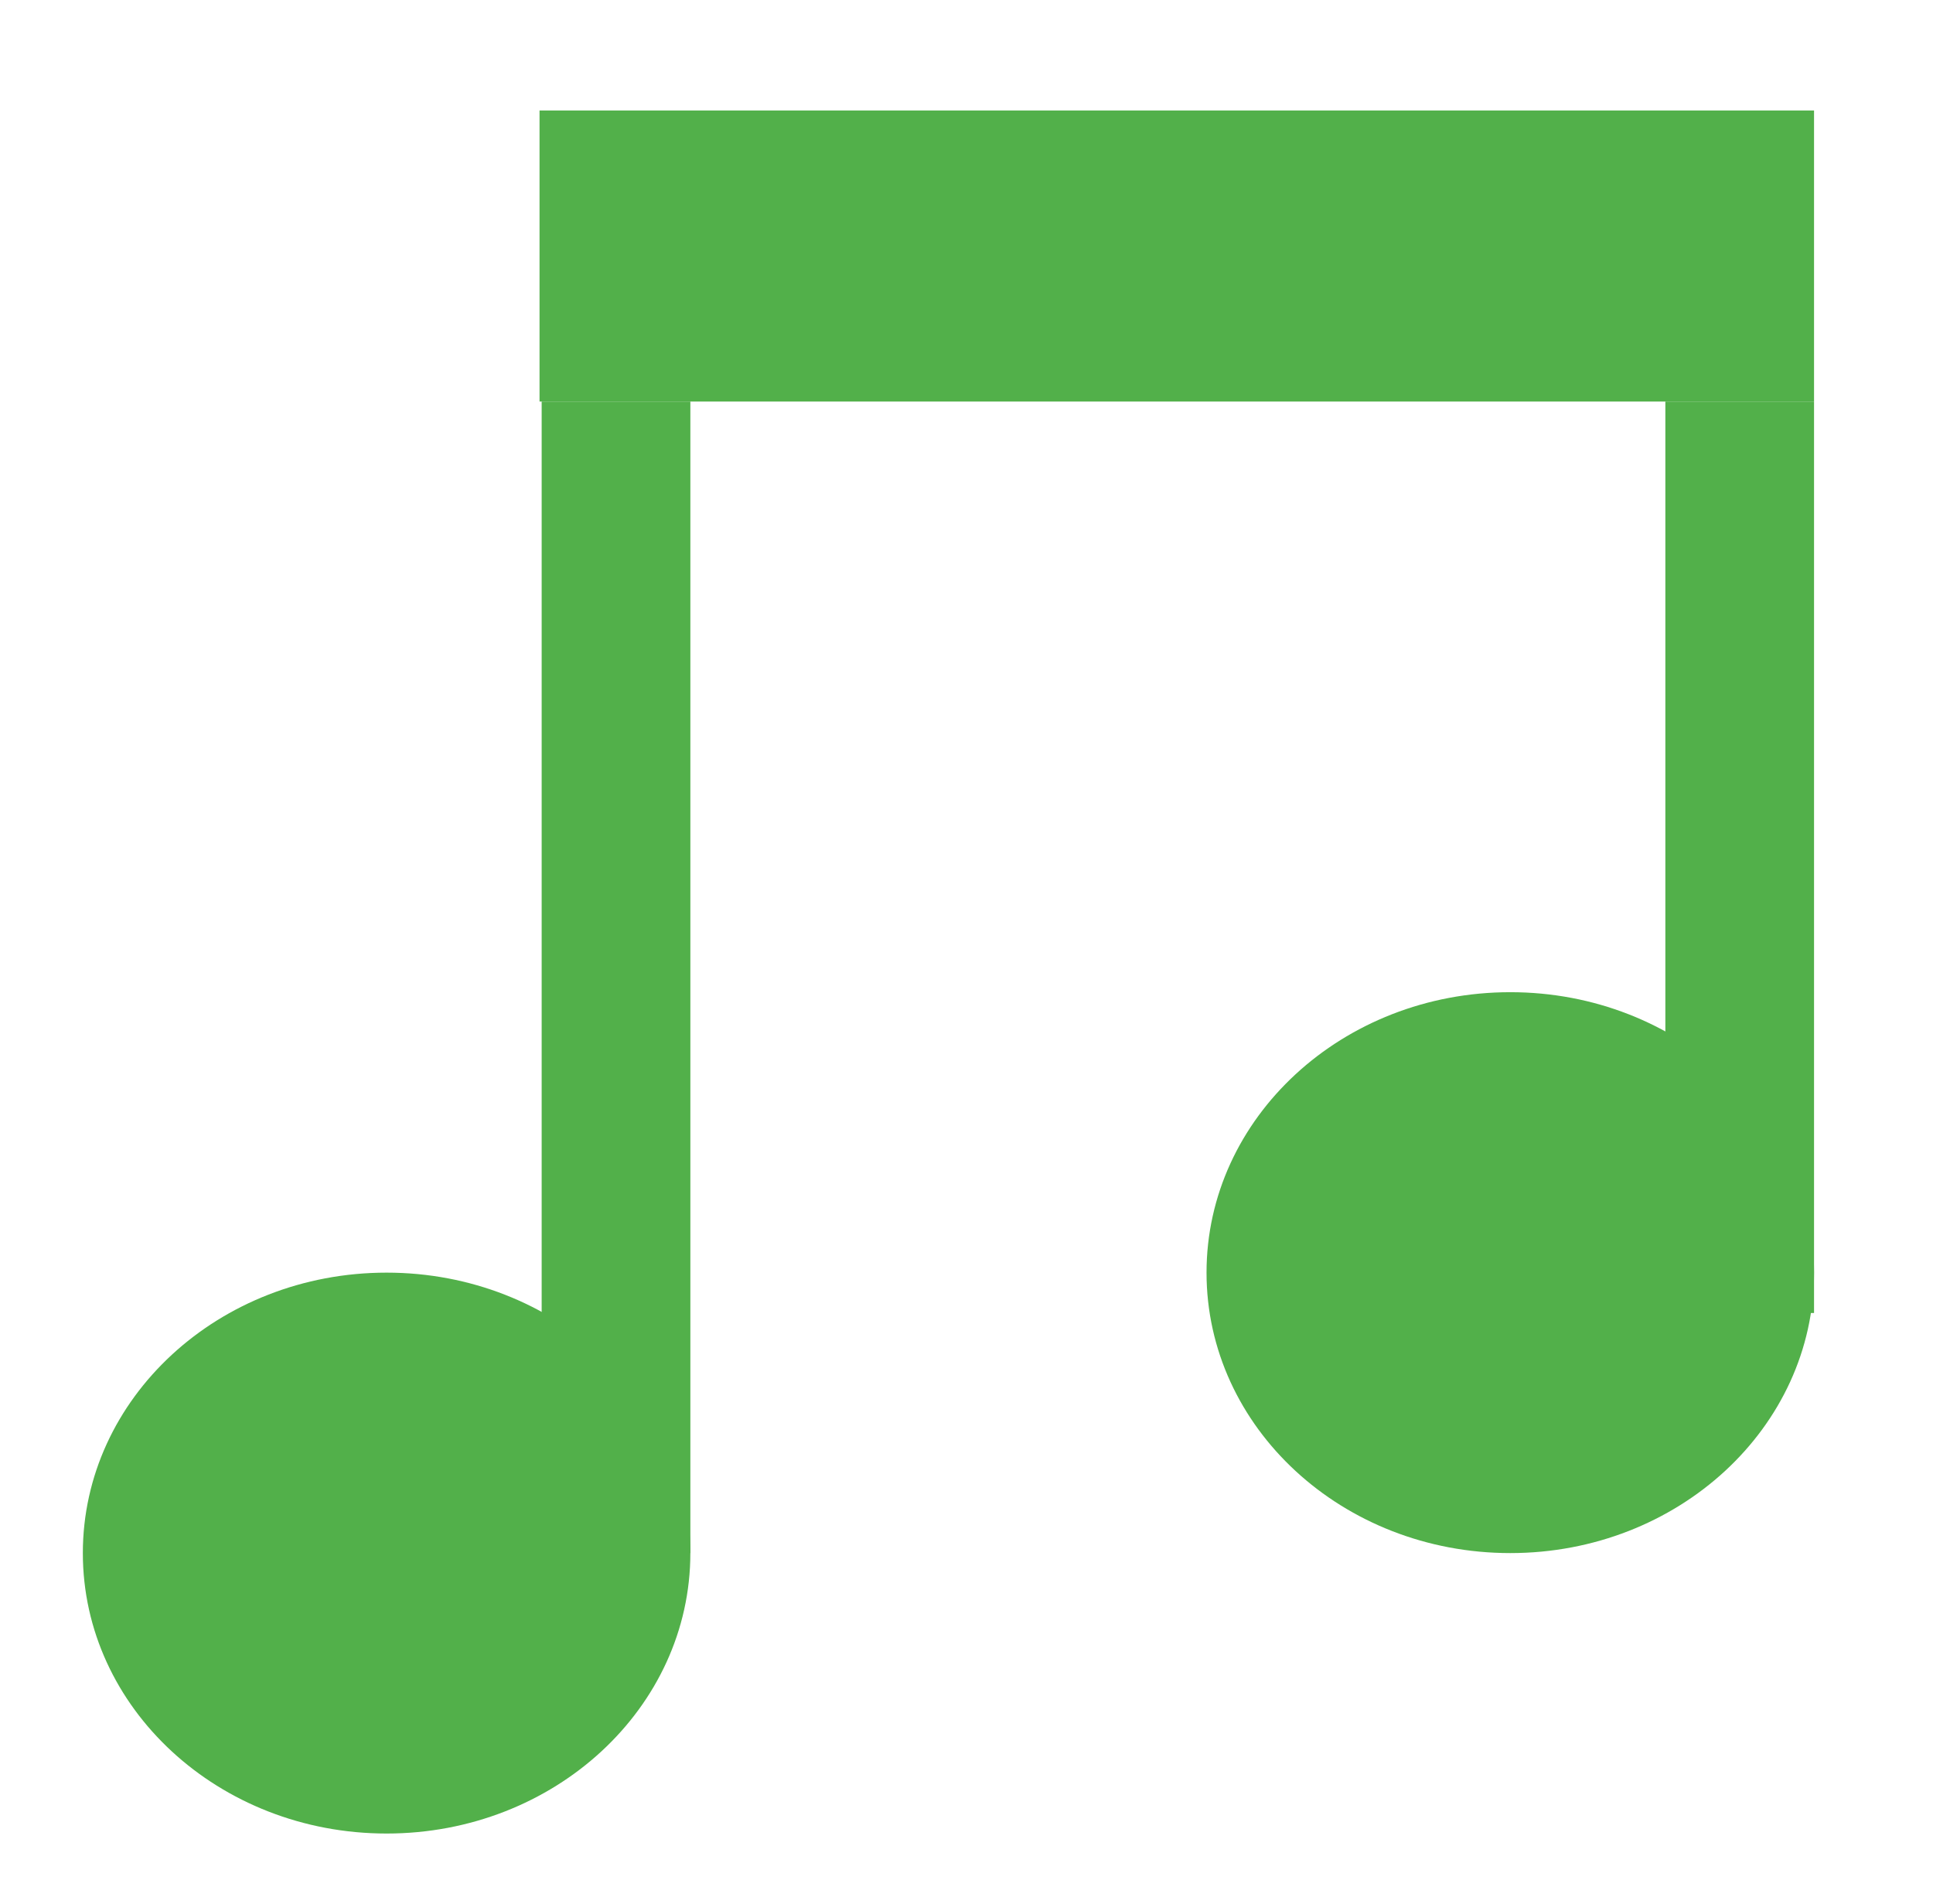
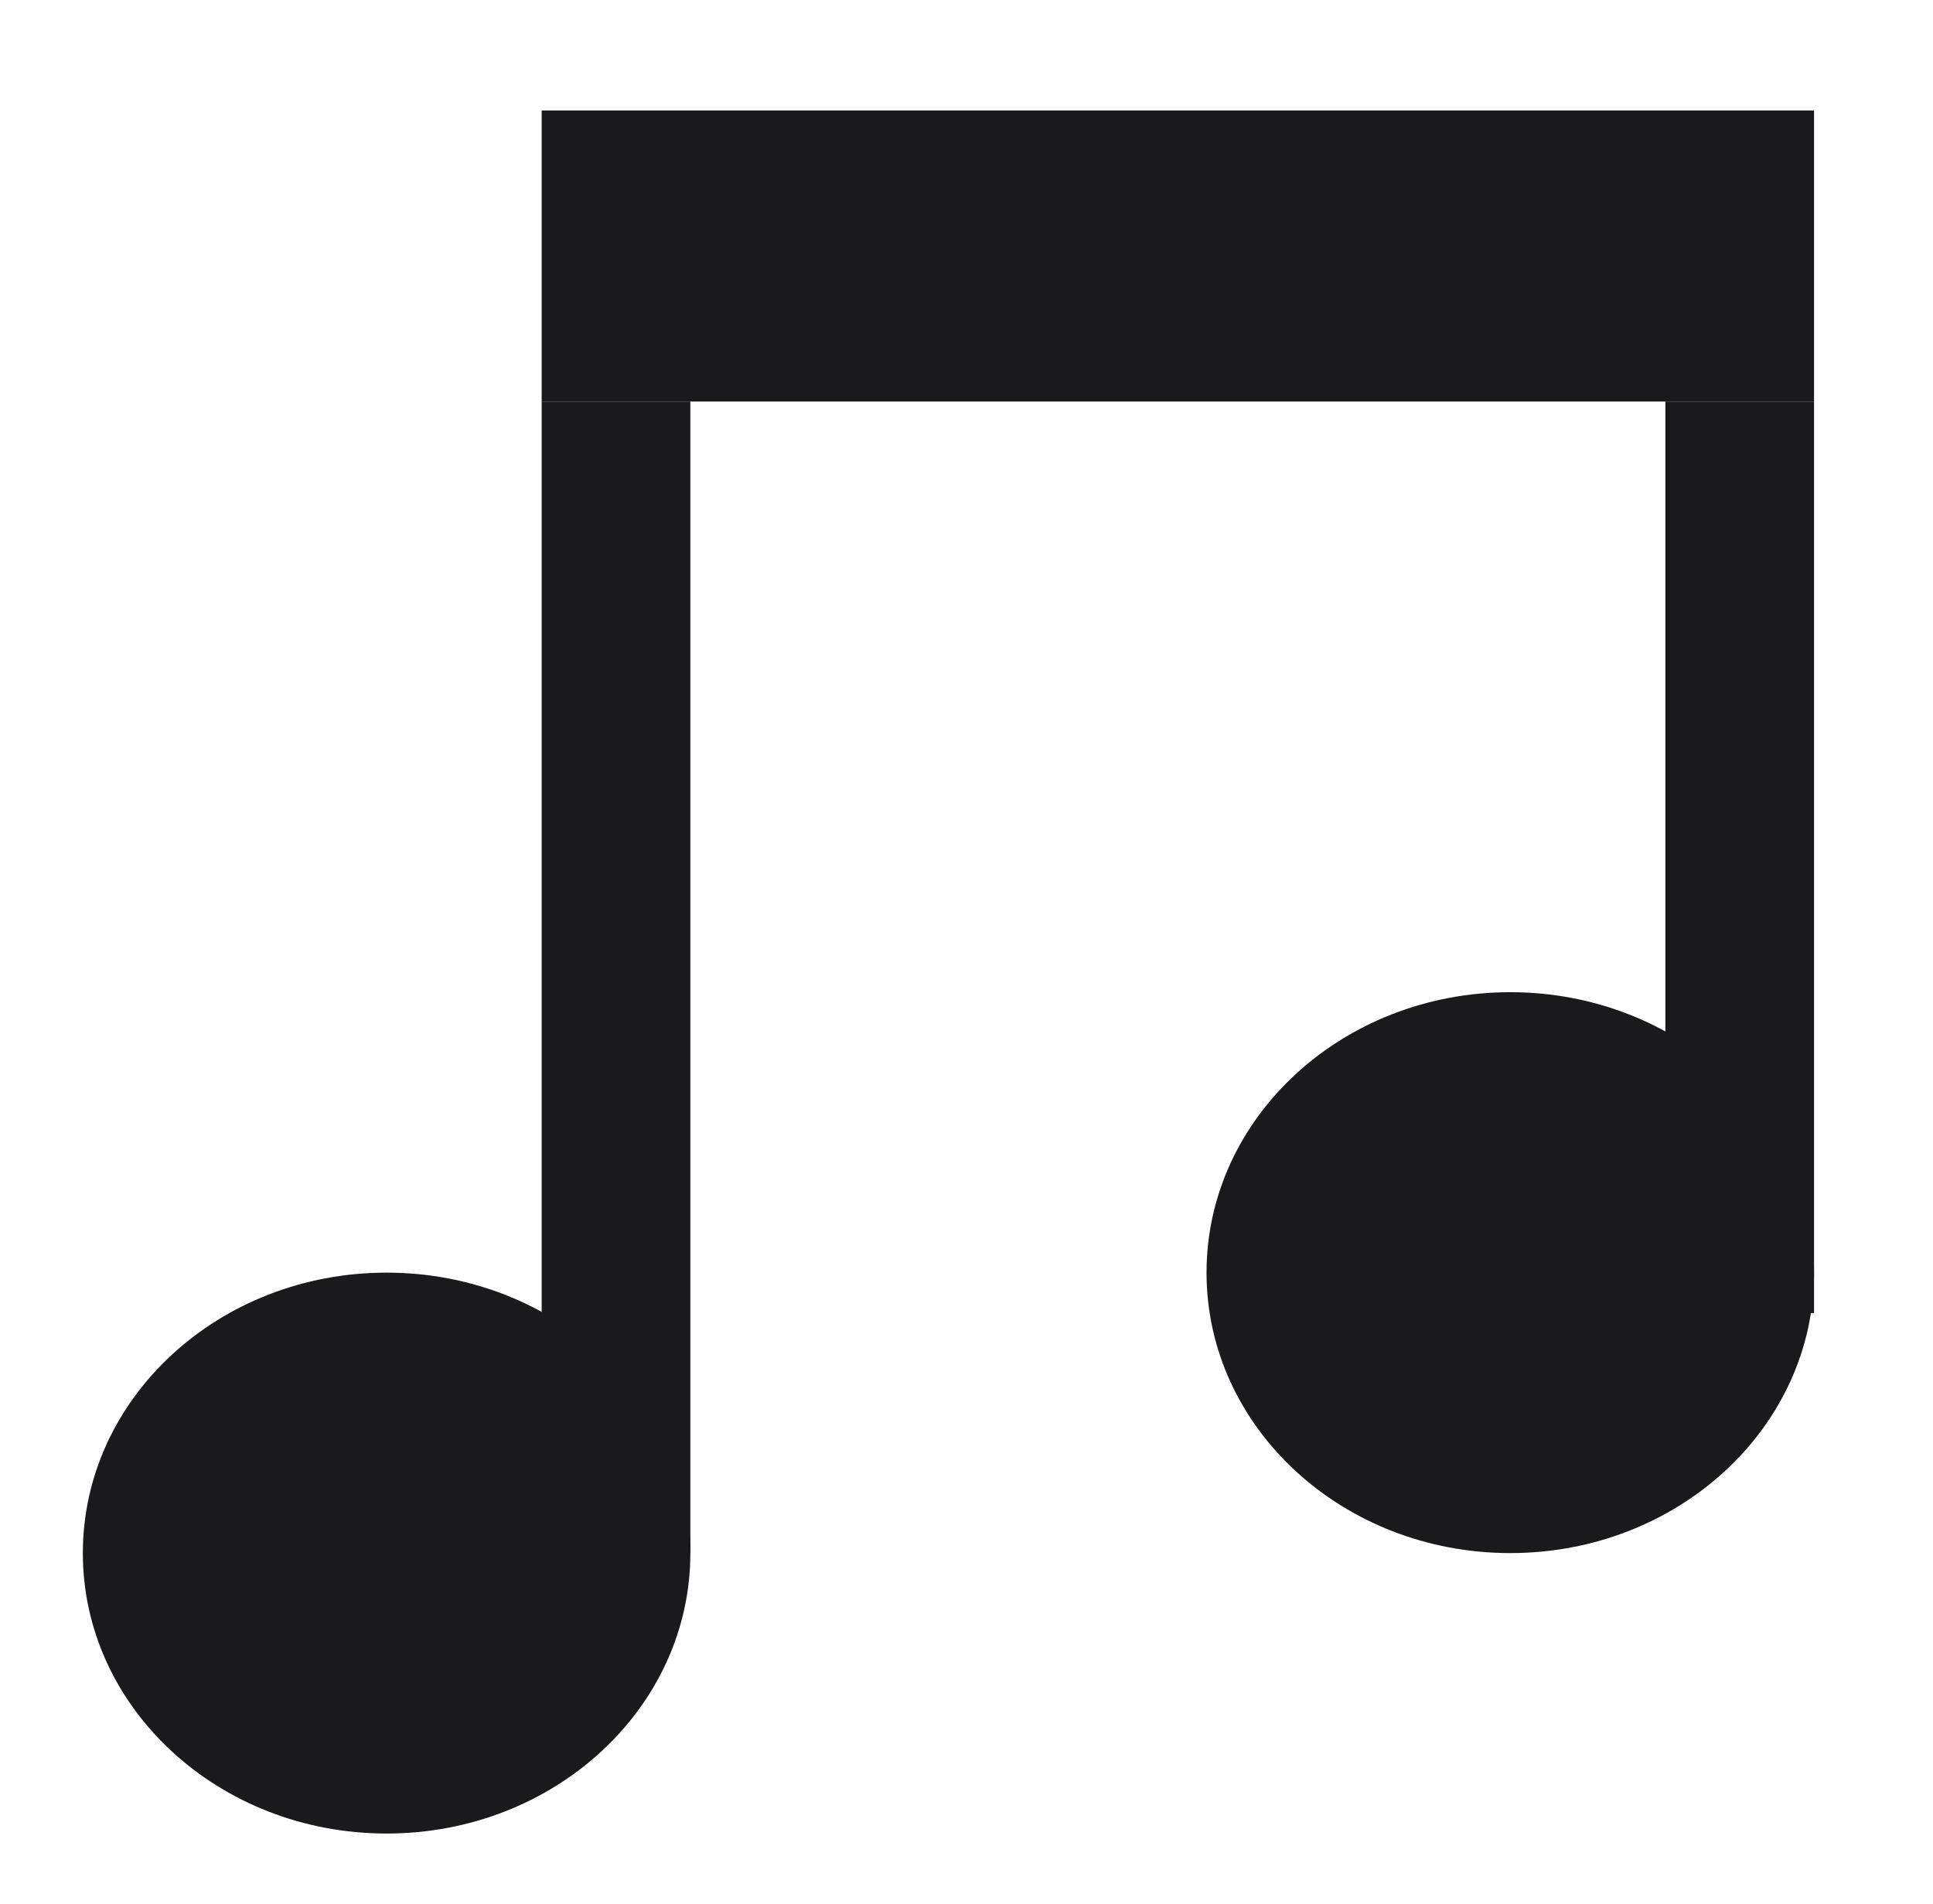
<svg xmlns="http://www.w3.org/2000/svg" version="1.1" id="Calque_1" x="0px" y="0px" viewBox="0 0 91 89.6" style="enable-background:new 0 0 91 89.6;" xml:space="preserve">
  <style type="text/css">
- 	.st0{fill:#52B04A;}
- 	.st1{fill:none;stroke:#52B04A;stroke-width:7;stroke-miterlimit:10;}
+ 	.st0{fill:#191A1C;}
+ 	.st1{fill:none;stroke:#191A1C;stroke-width:7;stroke-miterlimit:10;}
</style>
  <ellipse class="st0" cx="18.2" cy="73.1" rx="14.3" ry="13.2" />
  <ellipse class="st0" cx="71.1" cy="59.9" rx="14.3" ry="13.2" />
  <line class="st1" x1="29" y1="73.1" x2="29" y2="18.9" />
  <line class="st1" x1="81.9" y1="61.8" x2="81.9" y2="18.9" />
-   <rect x="25.4" y="5.2" class="st0" width="60" height="13.7" />
+   <rect x="25.5" y="5.2" class="st0" width="59.9" height="13.7" />
</svg>
